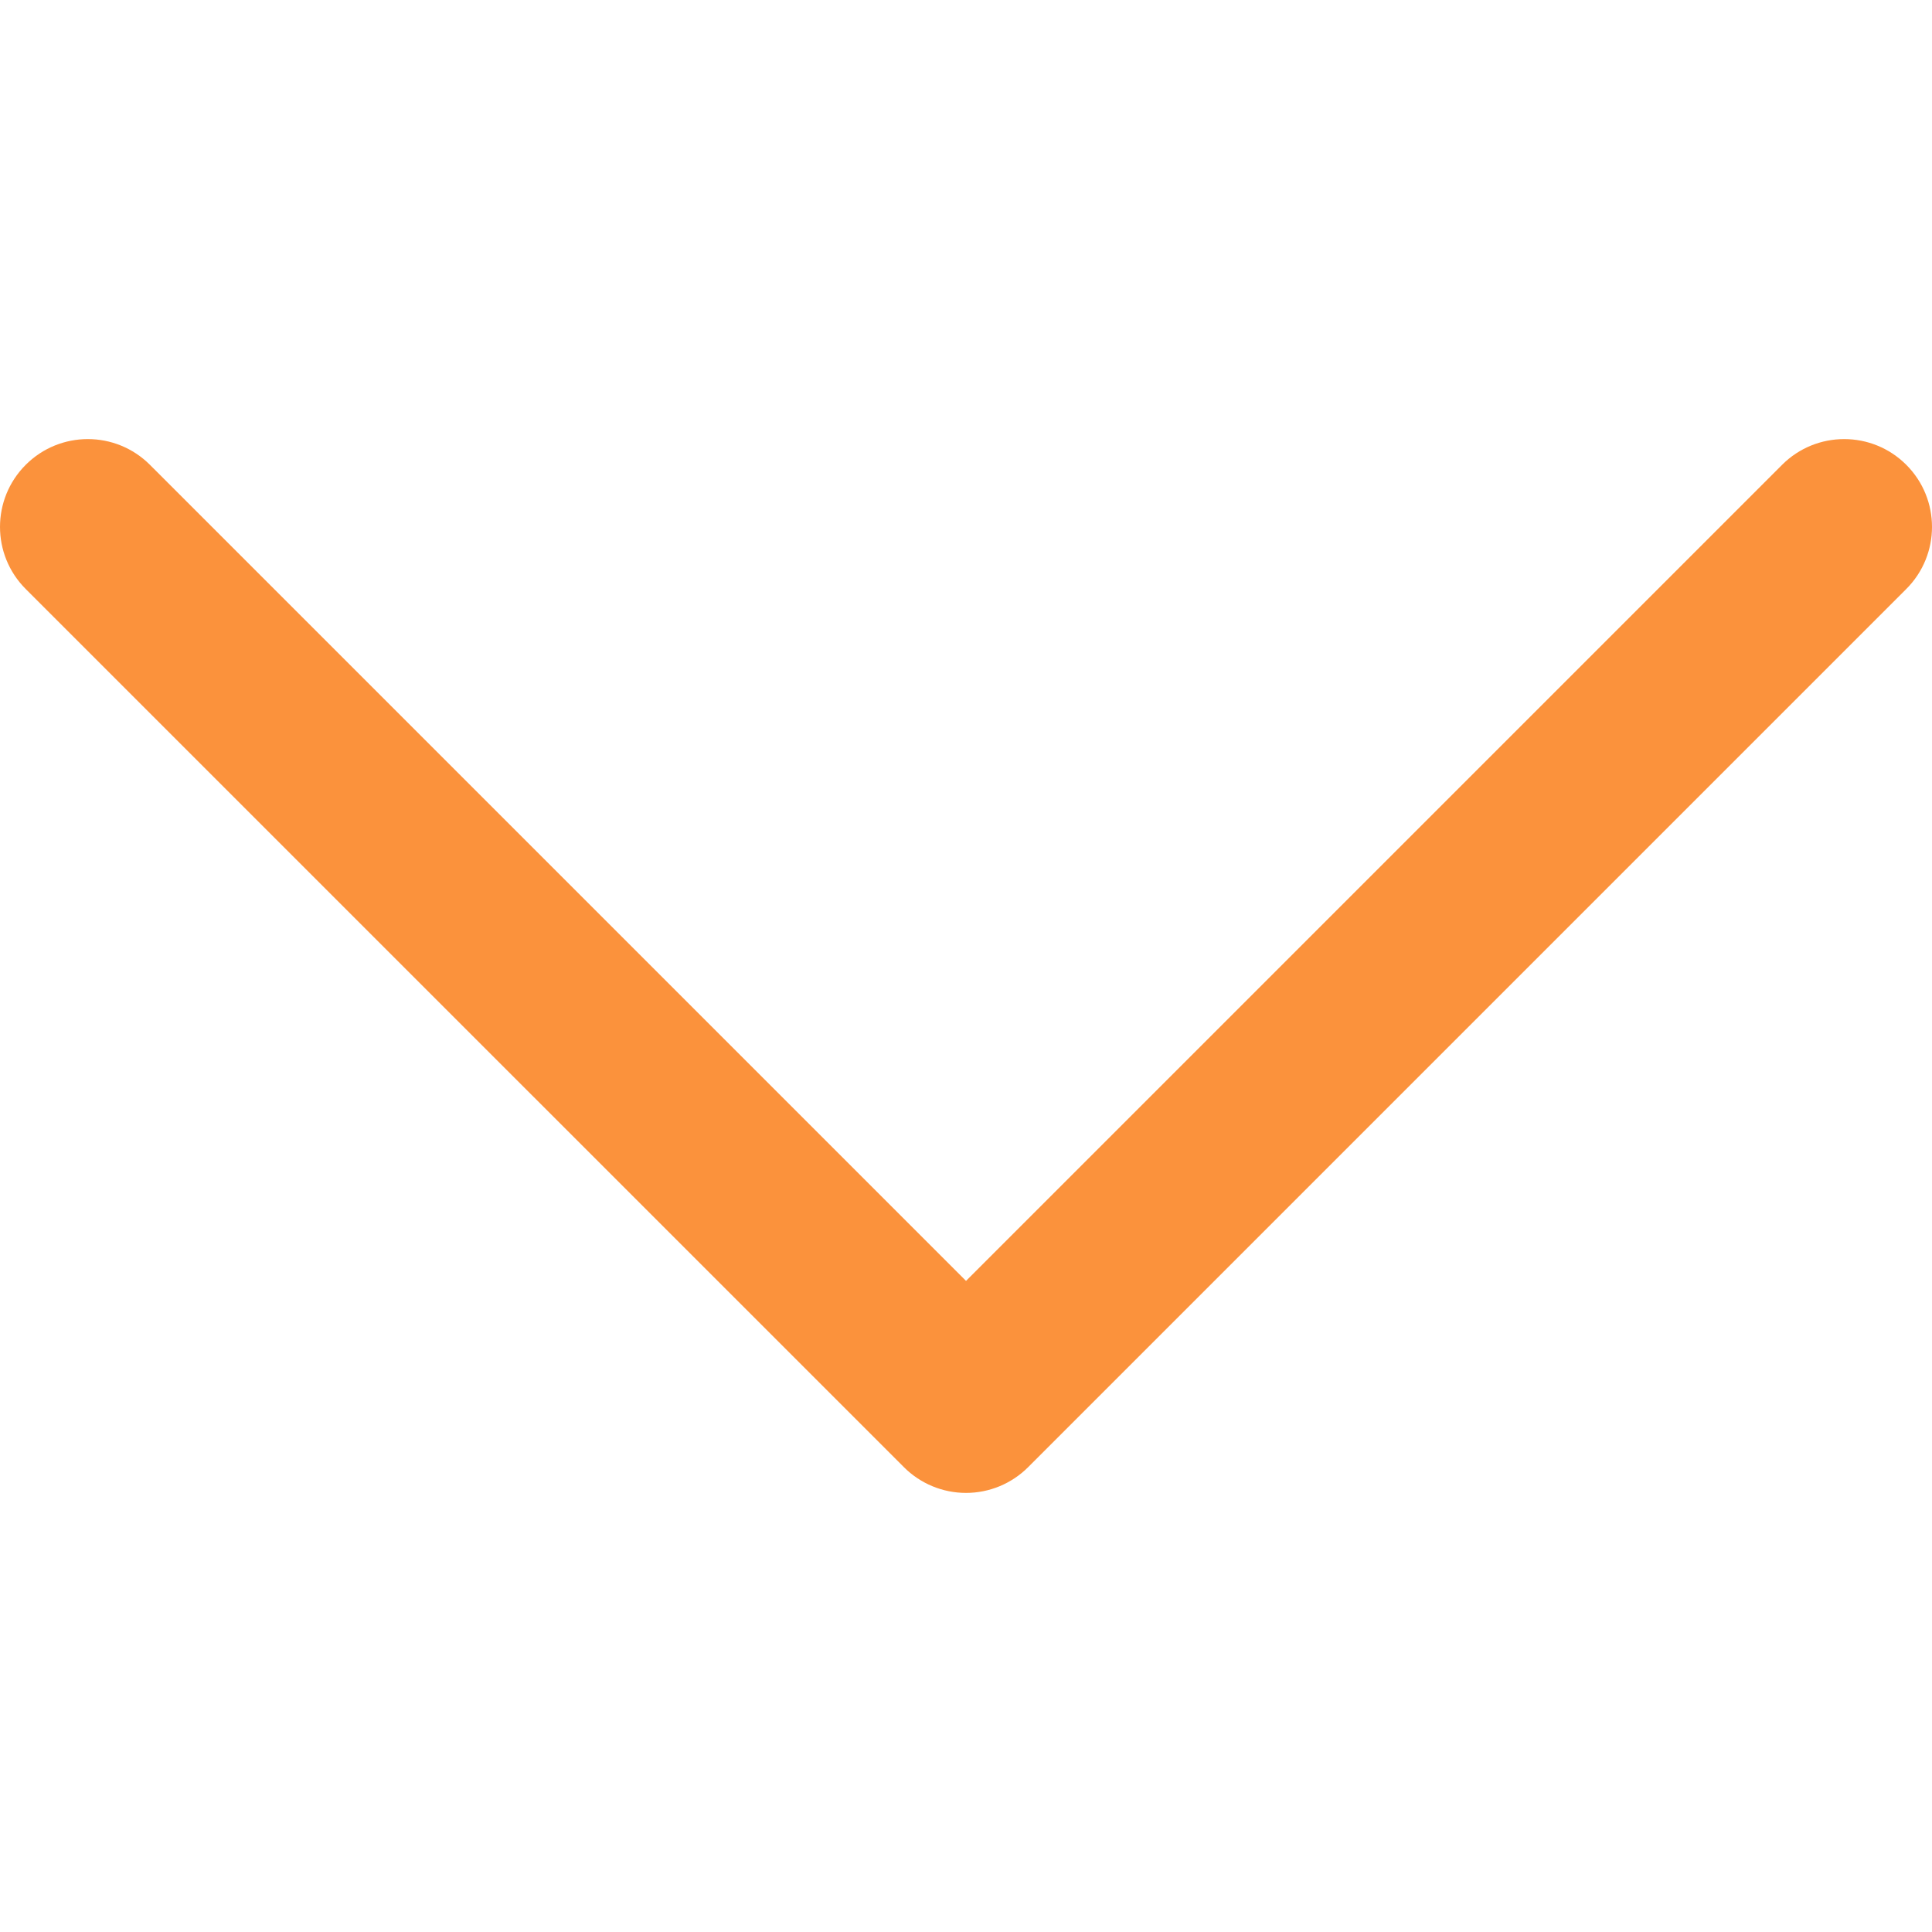
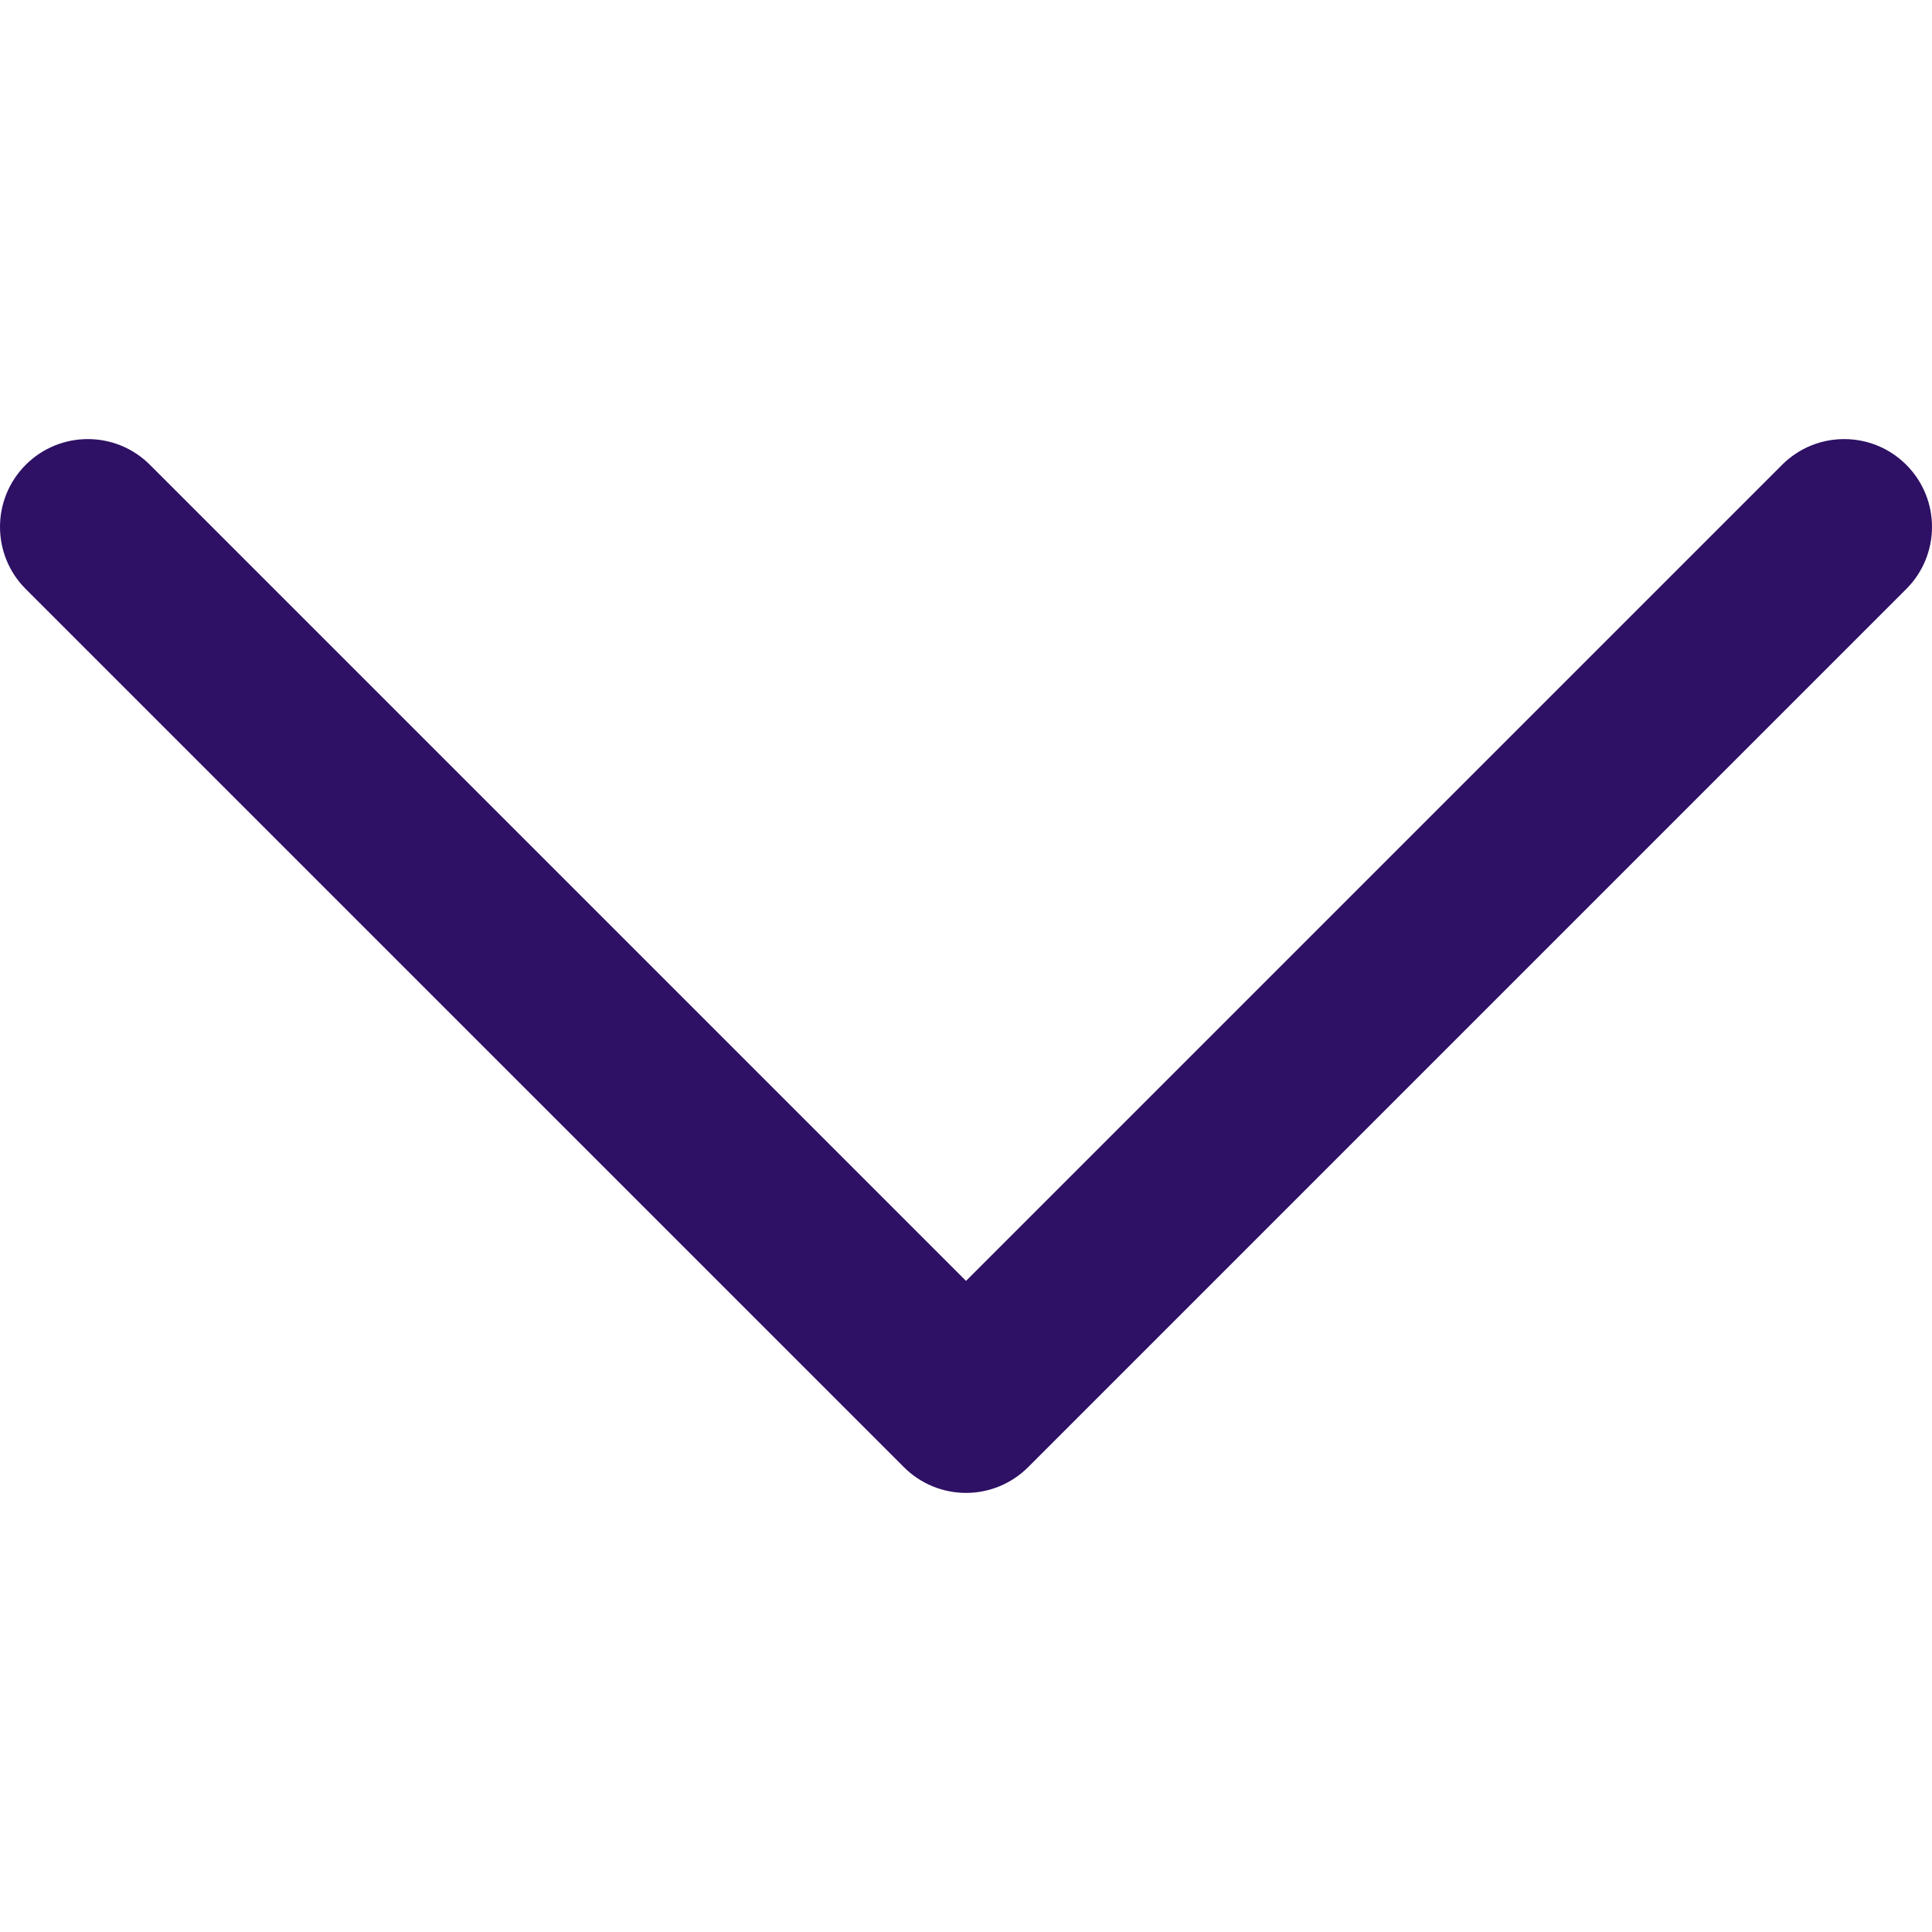
- <svg xmlns="http://www.w3.org/2000/svg" fill="#fb923c" height="800px" width="800px" version="1.1" id="Layer_1" viewBox="0 0 330 330" xml:space="preserve">
+ <svg xmlns="http://www.w3.org/2000/svg" fill="#2E1065" height="800px" width="800px" version="1.1" id="Layer_1" viewBox="0 0 330 330" xml:space="preserve">
  <g id="SVGRepo_bgCarrier" stroke-width="0" />
  <g id="SVGRepo_tracerCarrier" stroke-linecap="round" stroke-linejoin="round" />
  <g id="SVGRepo_iconCarrier">
    <path id="XMLID_225_" d="M325.607,79.393c-5.857-5.857-15.355-5.858-21.213,0.001l-139.39,139.393L25.607,79.393 c-5.857-5.857-15.355-5.858-21.213,0.001c-5.858,5.858-5.858,15.355,0,21.213l150.004,150c2.813,2.813,6.628,4.393,10.606,4.393 s7.794-1.581,10.606-4.394l149.996-150C331.465,94.749,331.465,85.251,325.607,79.393z" />
  </g>
</svg>
